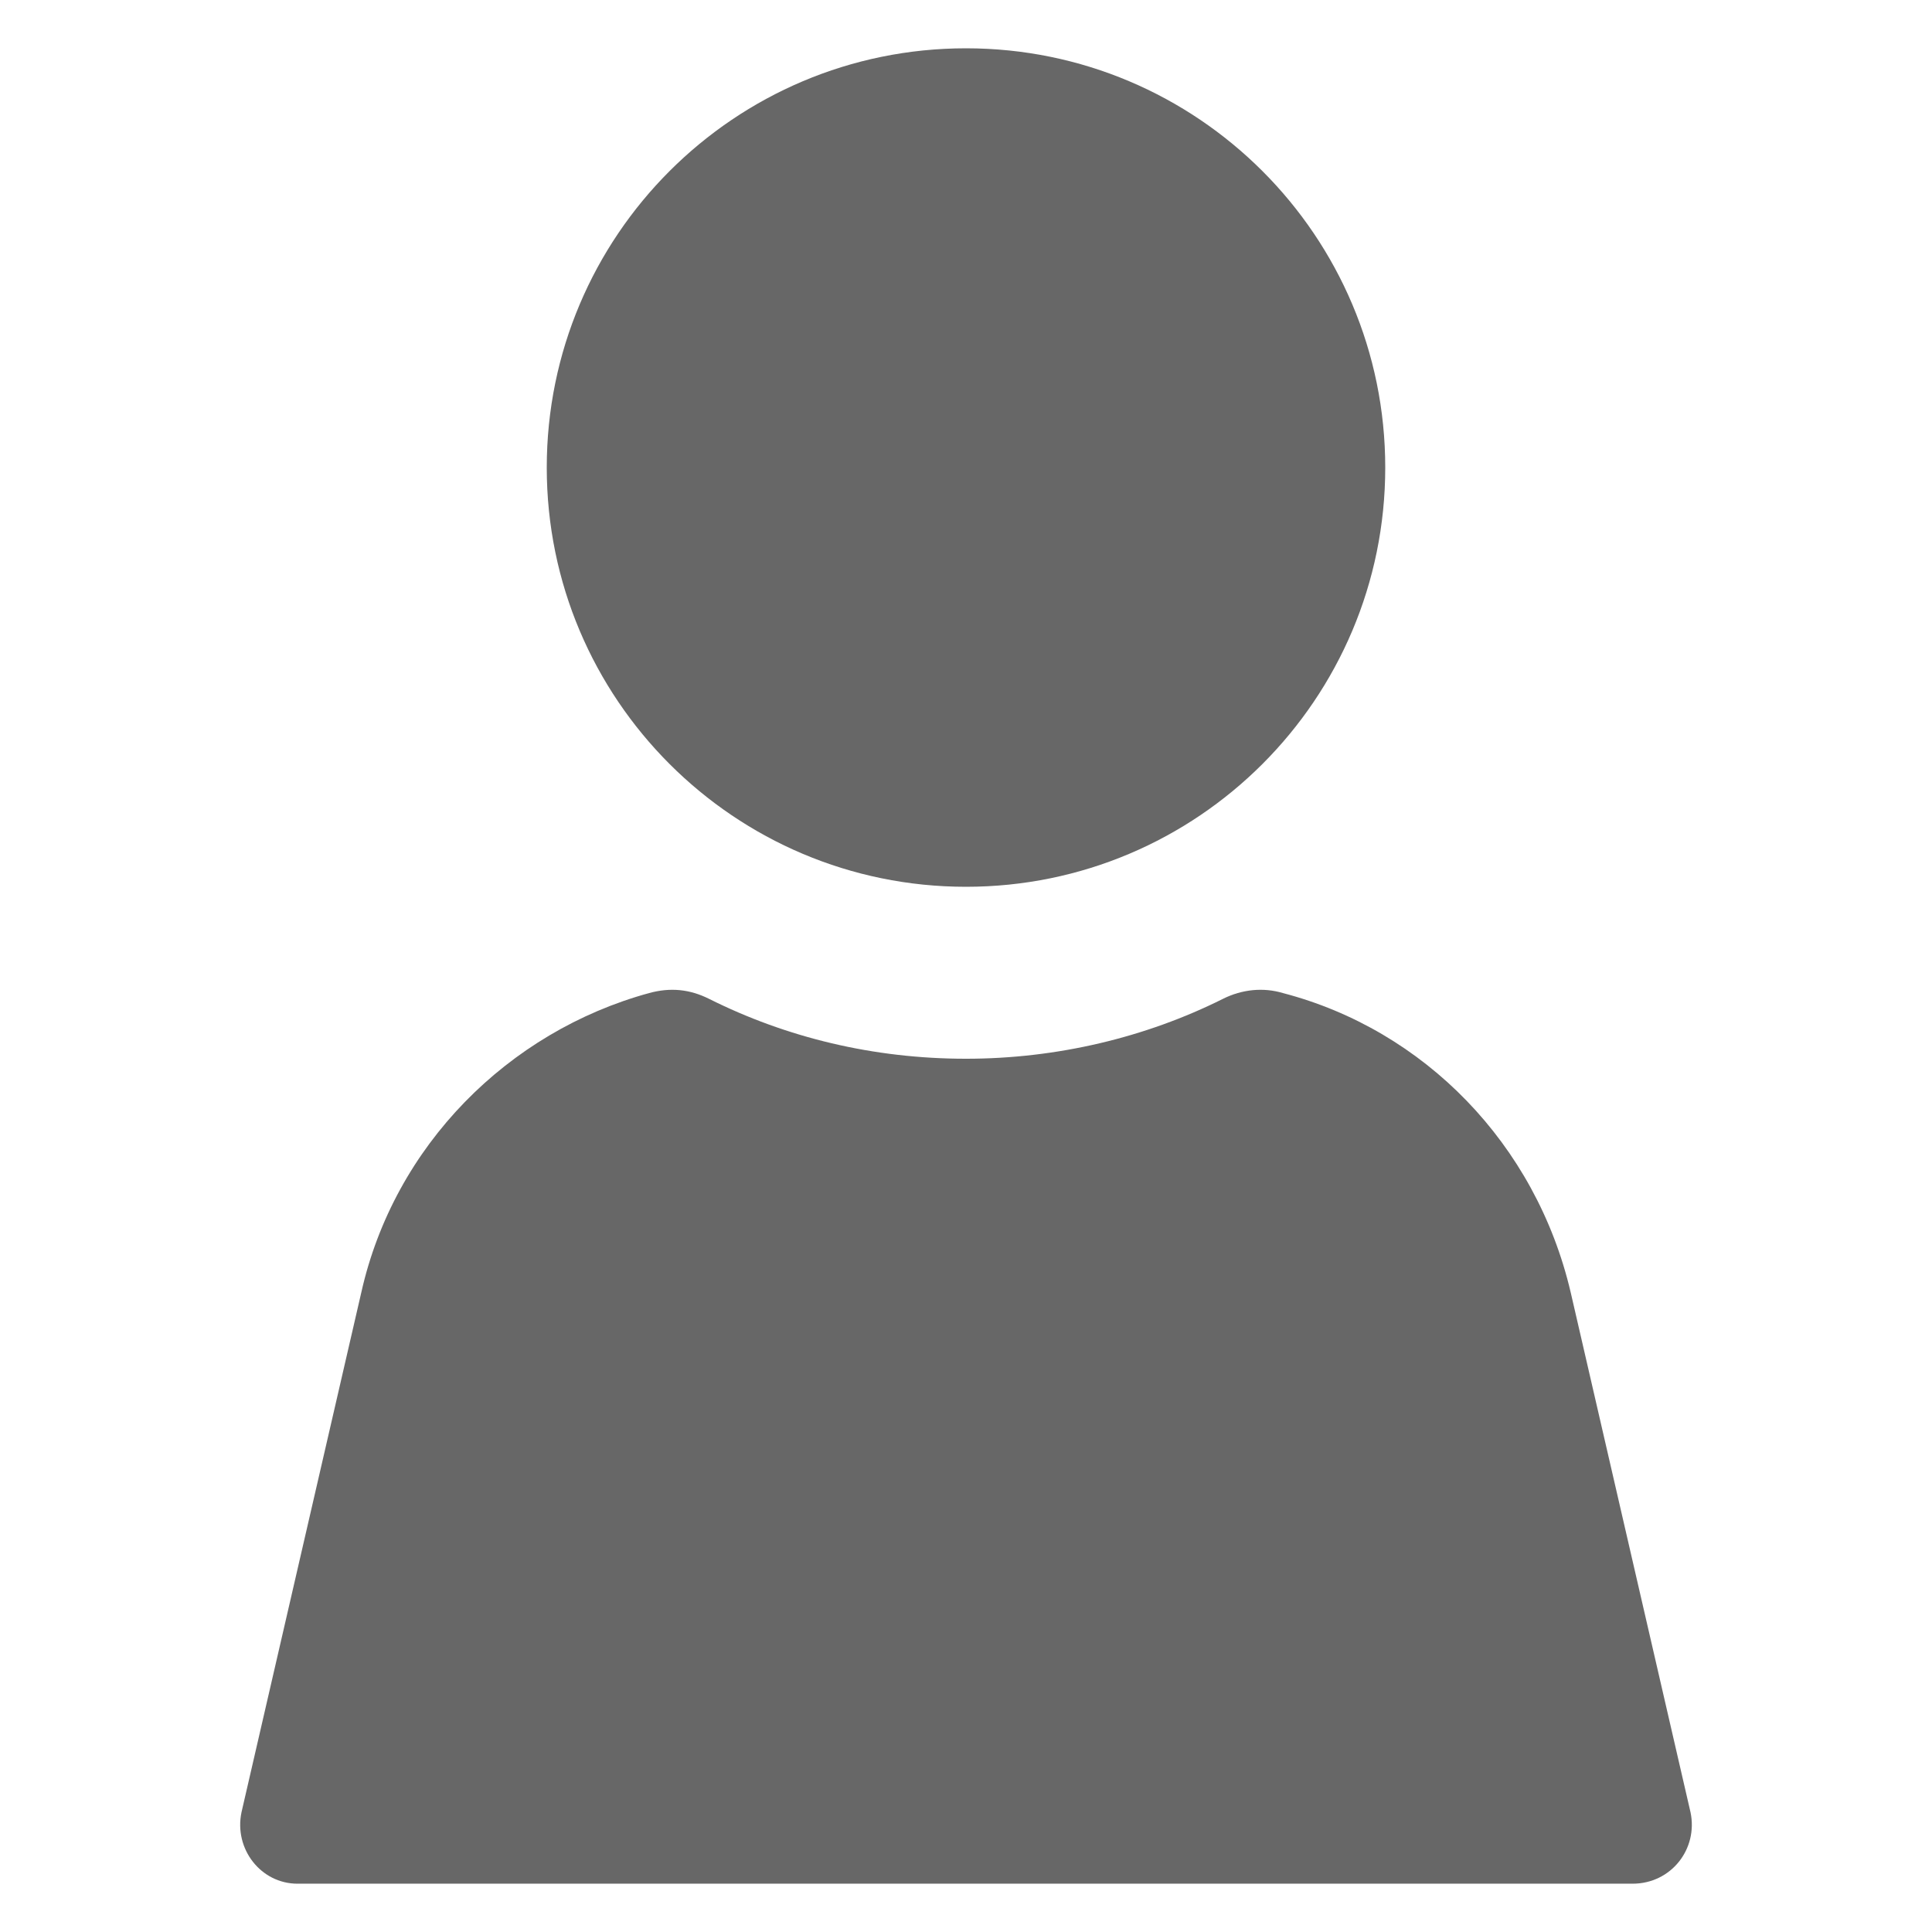
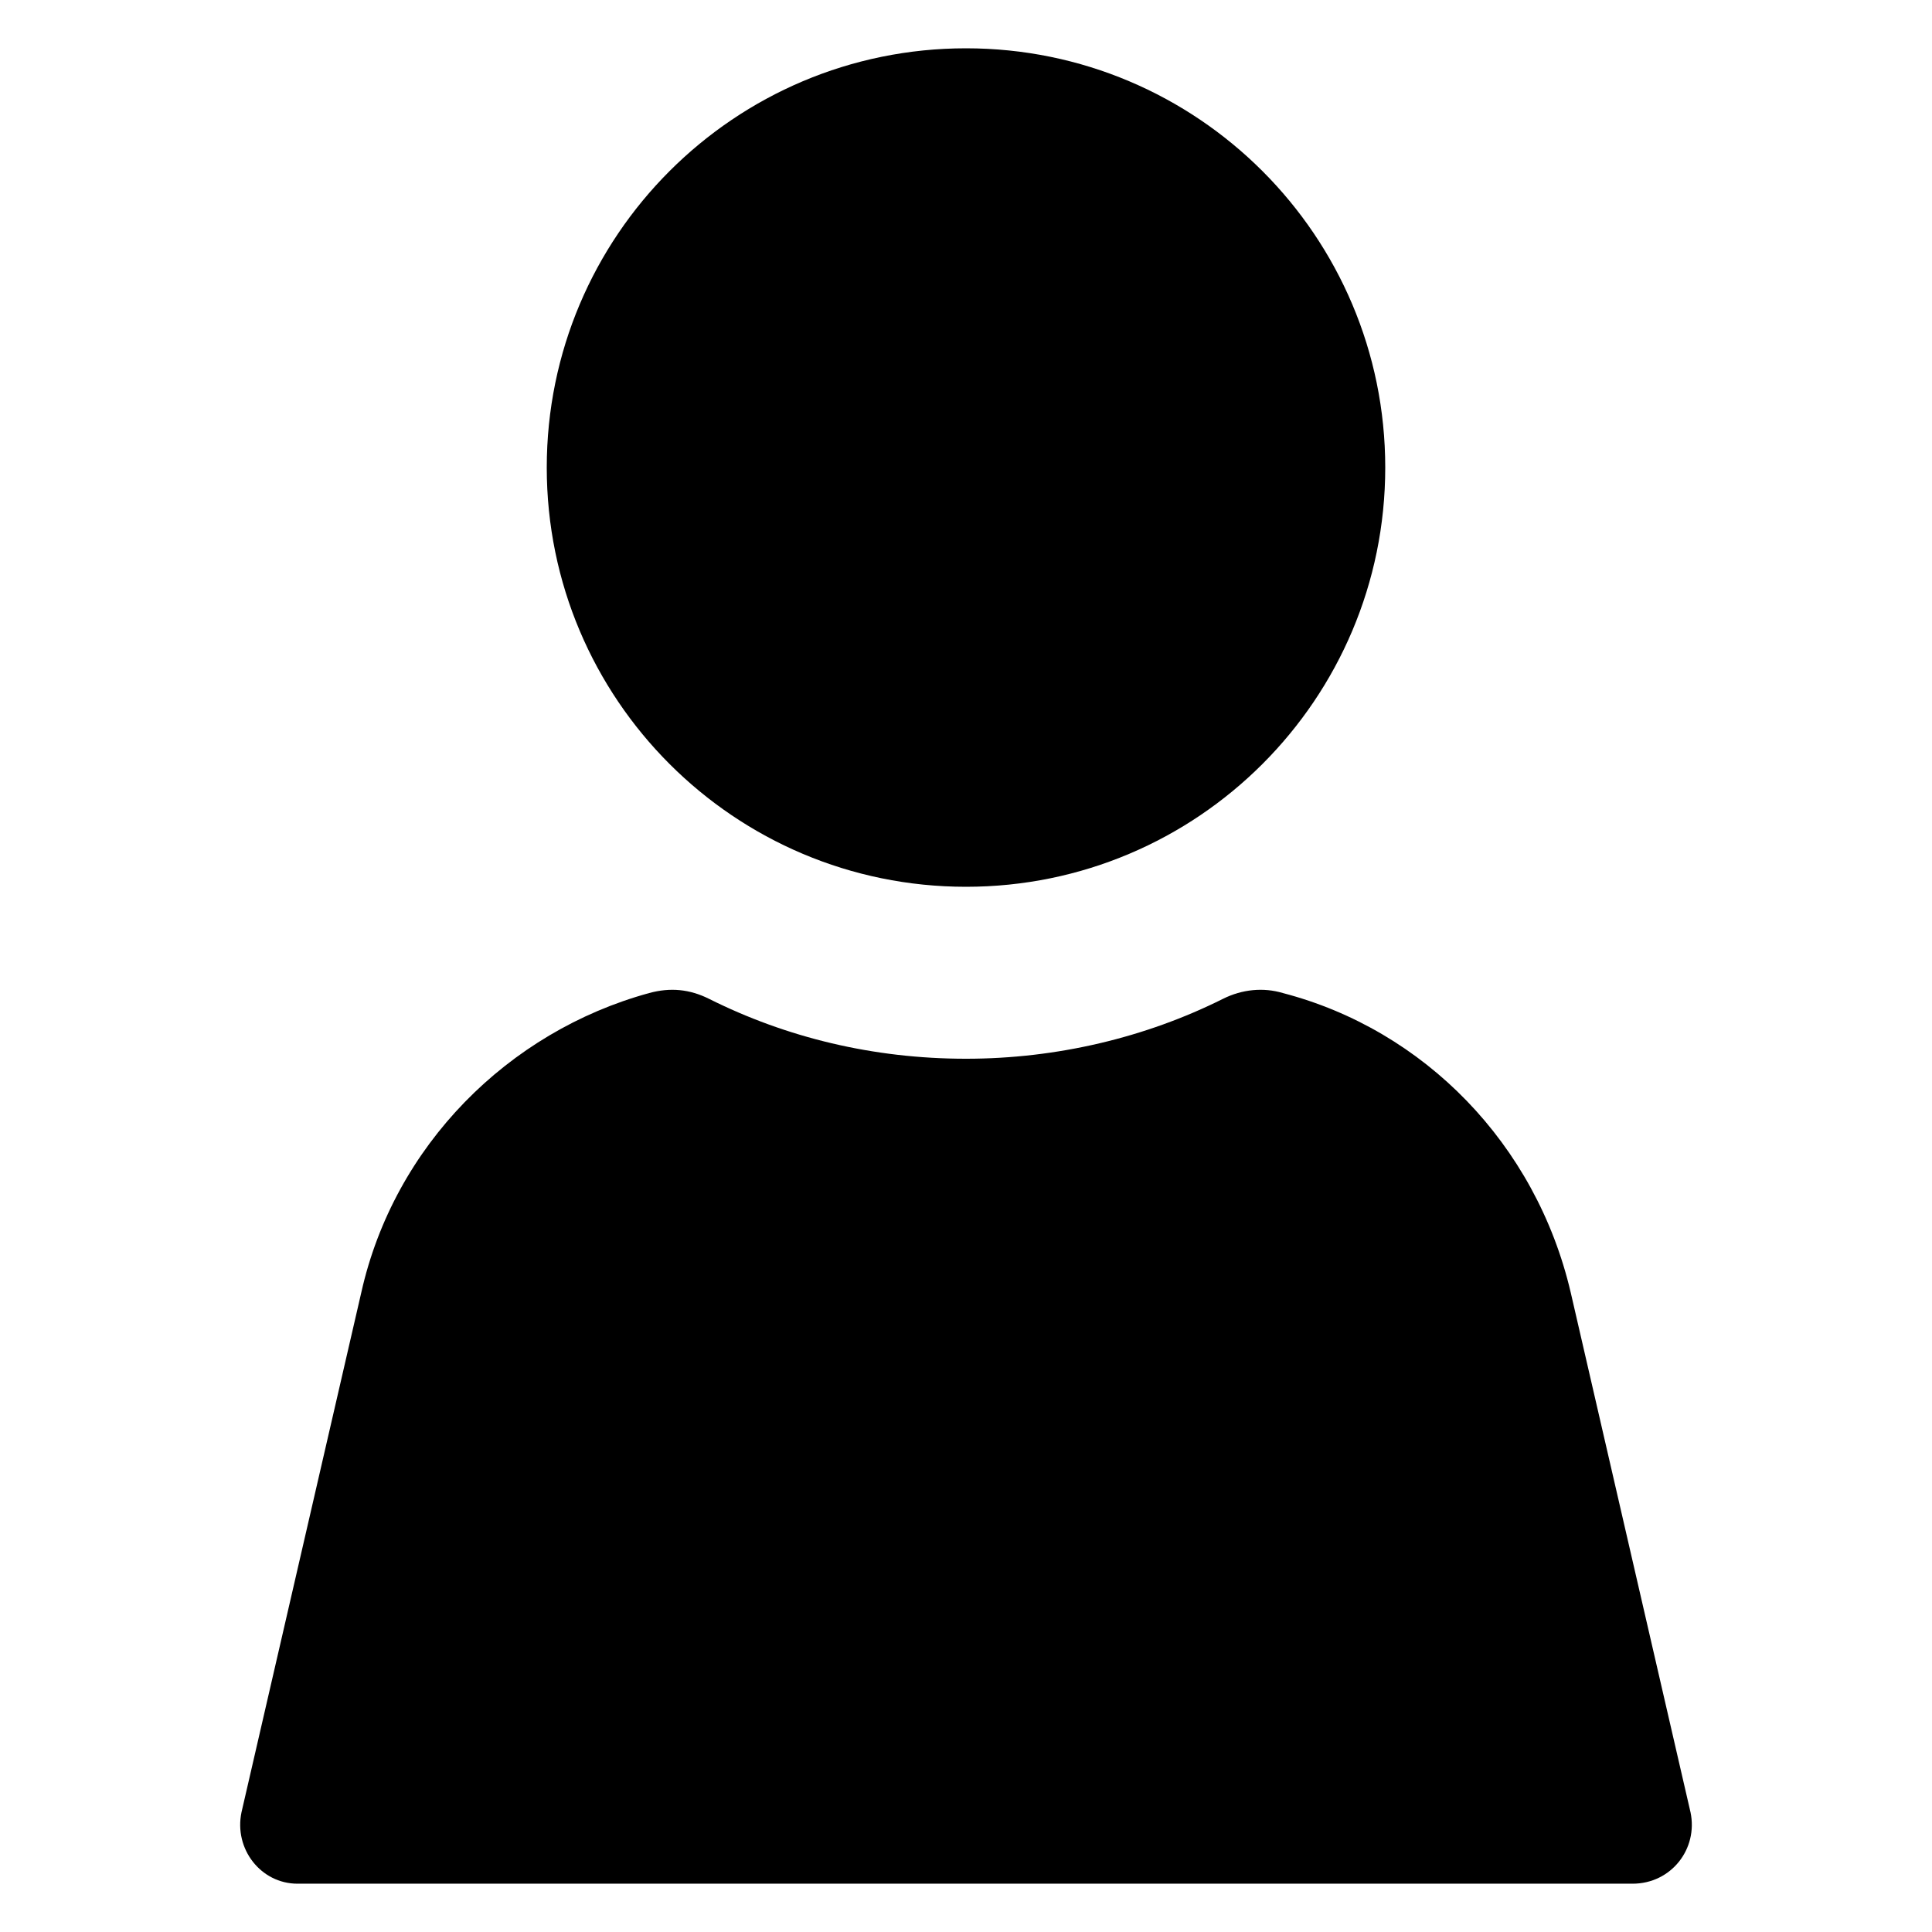
<svg xmlns="http://www.w3.org/2000/svg" width="1200pt" height="1200pt" version="1.1" viewBox="0 0 1200 1200">
-   <g fill="#676767">
+   <g>
    <path d="m1050 1125.6-74.398-322.8c-21.602-92.398-91.199-163.2-178.8-186-12-3.602-25.199-2.398-37.199 3.602-48 24-103.2 37.199-159.6 37.199-57.602 0-111.6-13.199-159.6-37.199-12-6-24-7.199-37.199-3.602-87.602 24-158.4 94.801-178.8 186l-74.398 322.8c-4.801 22.801 12 44.398 34.801 44.398h829.2c24 0 40.801-21.602 36-44.398z" />
    <path d="m860.4 290.4c0 143.82-116.58 260.4-260.4 260.4s-260.4-116.59-260.4-260.4c0-143.81 116.58-260.4 260.4-260.4s260.4 116.59 260.4 260.4" />
  </g>
</svg>
